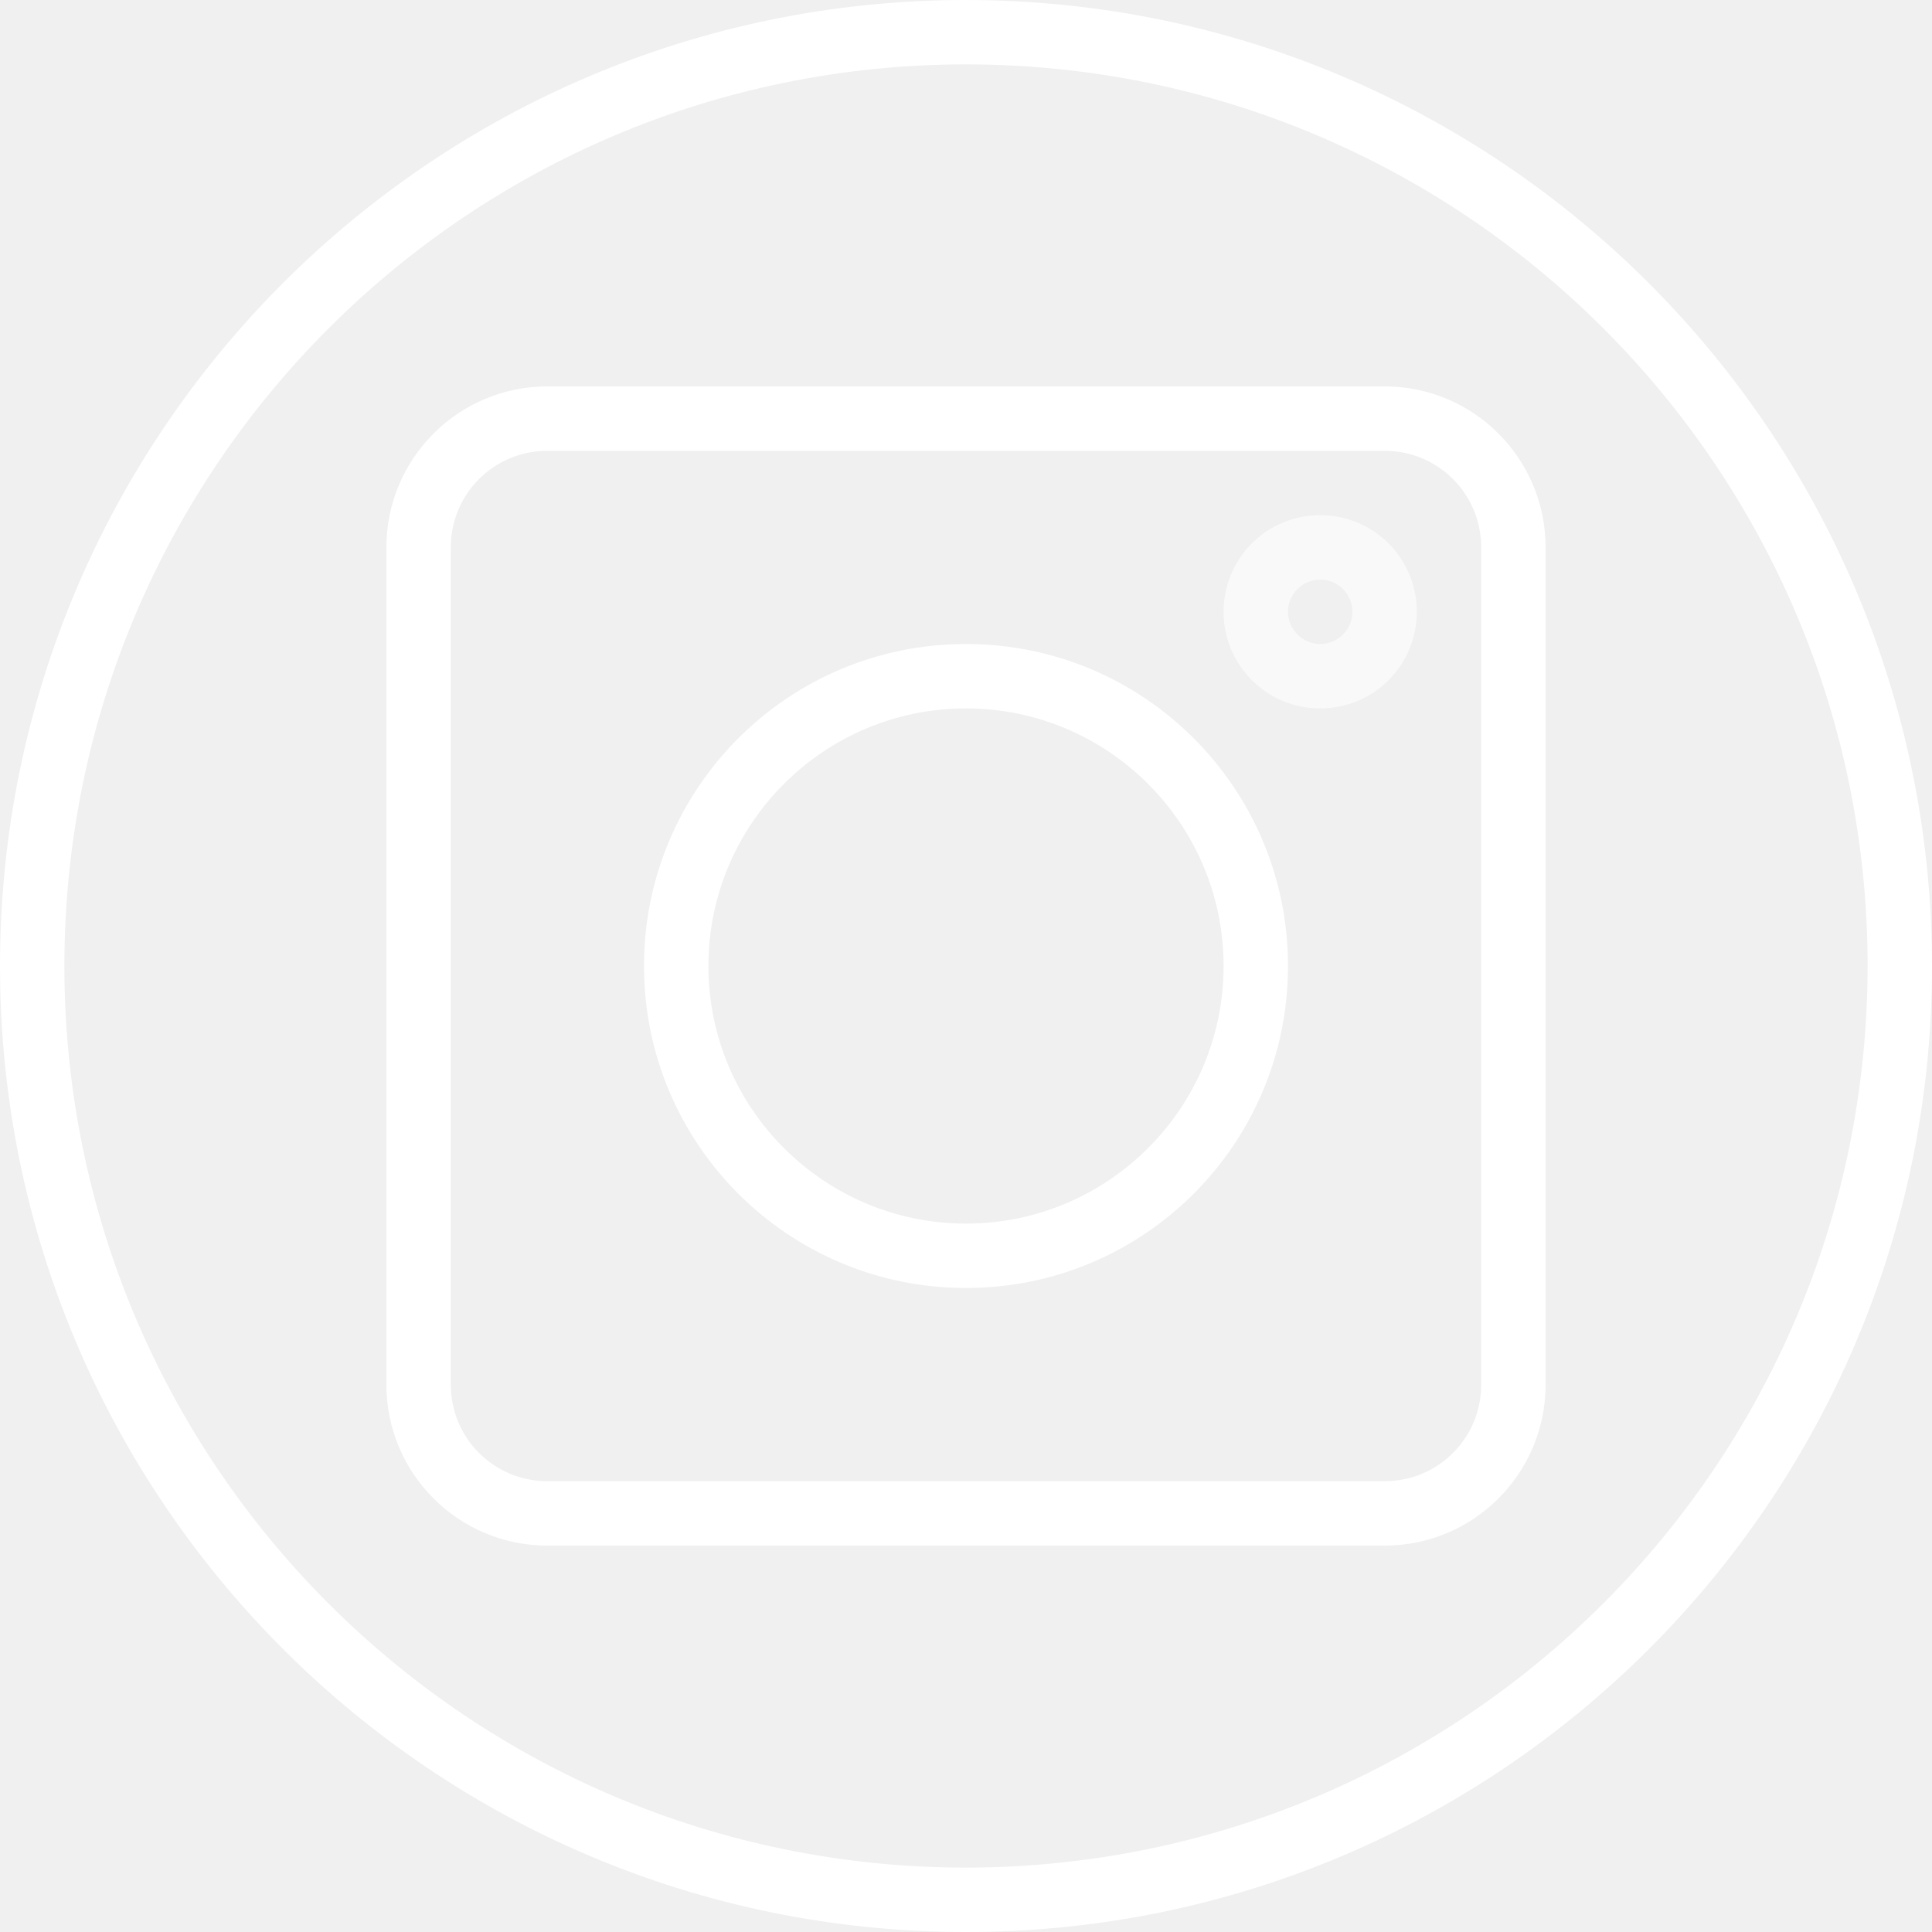
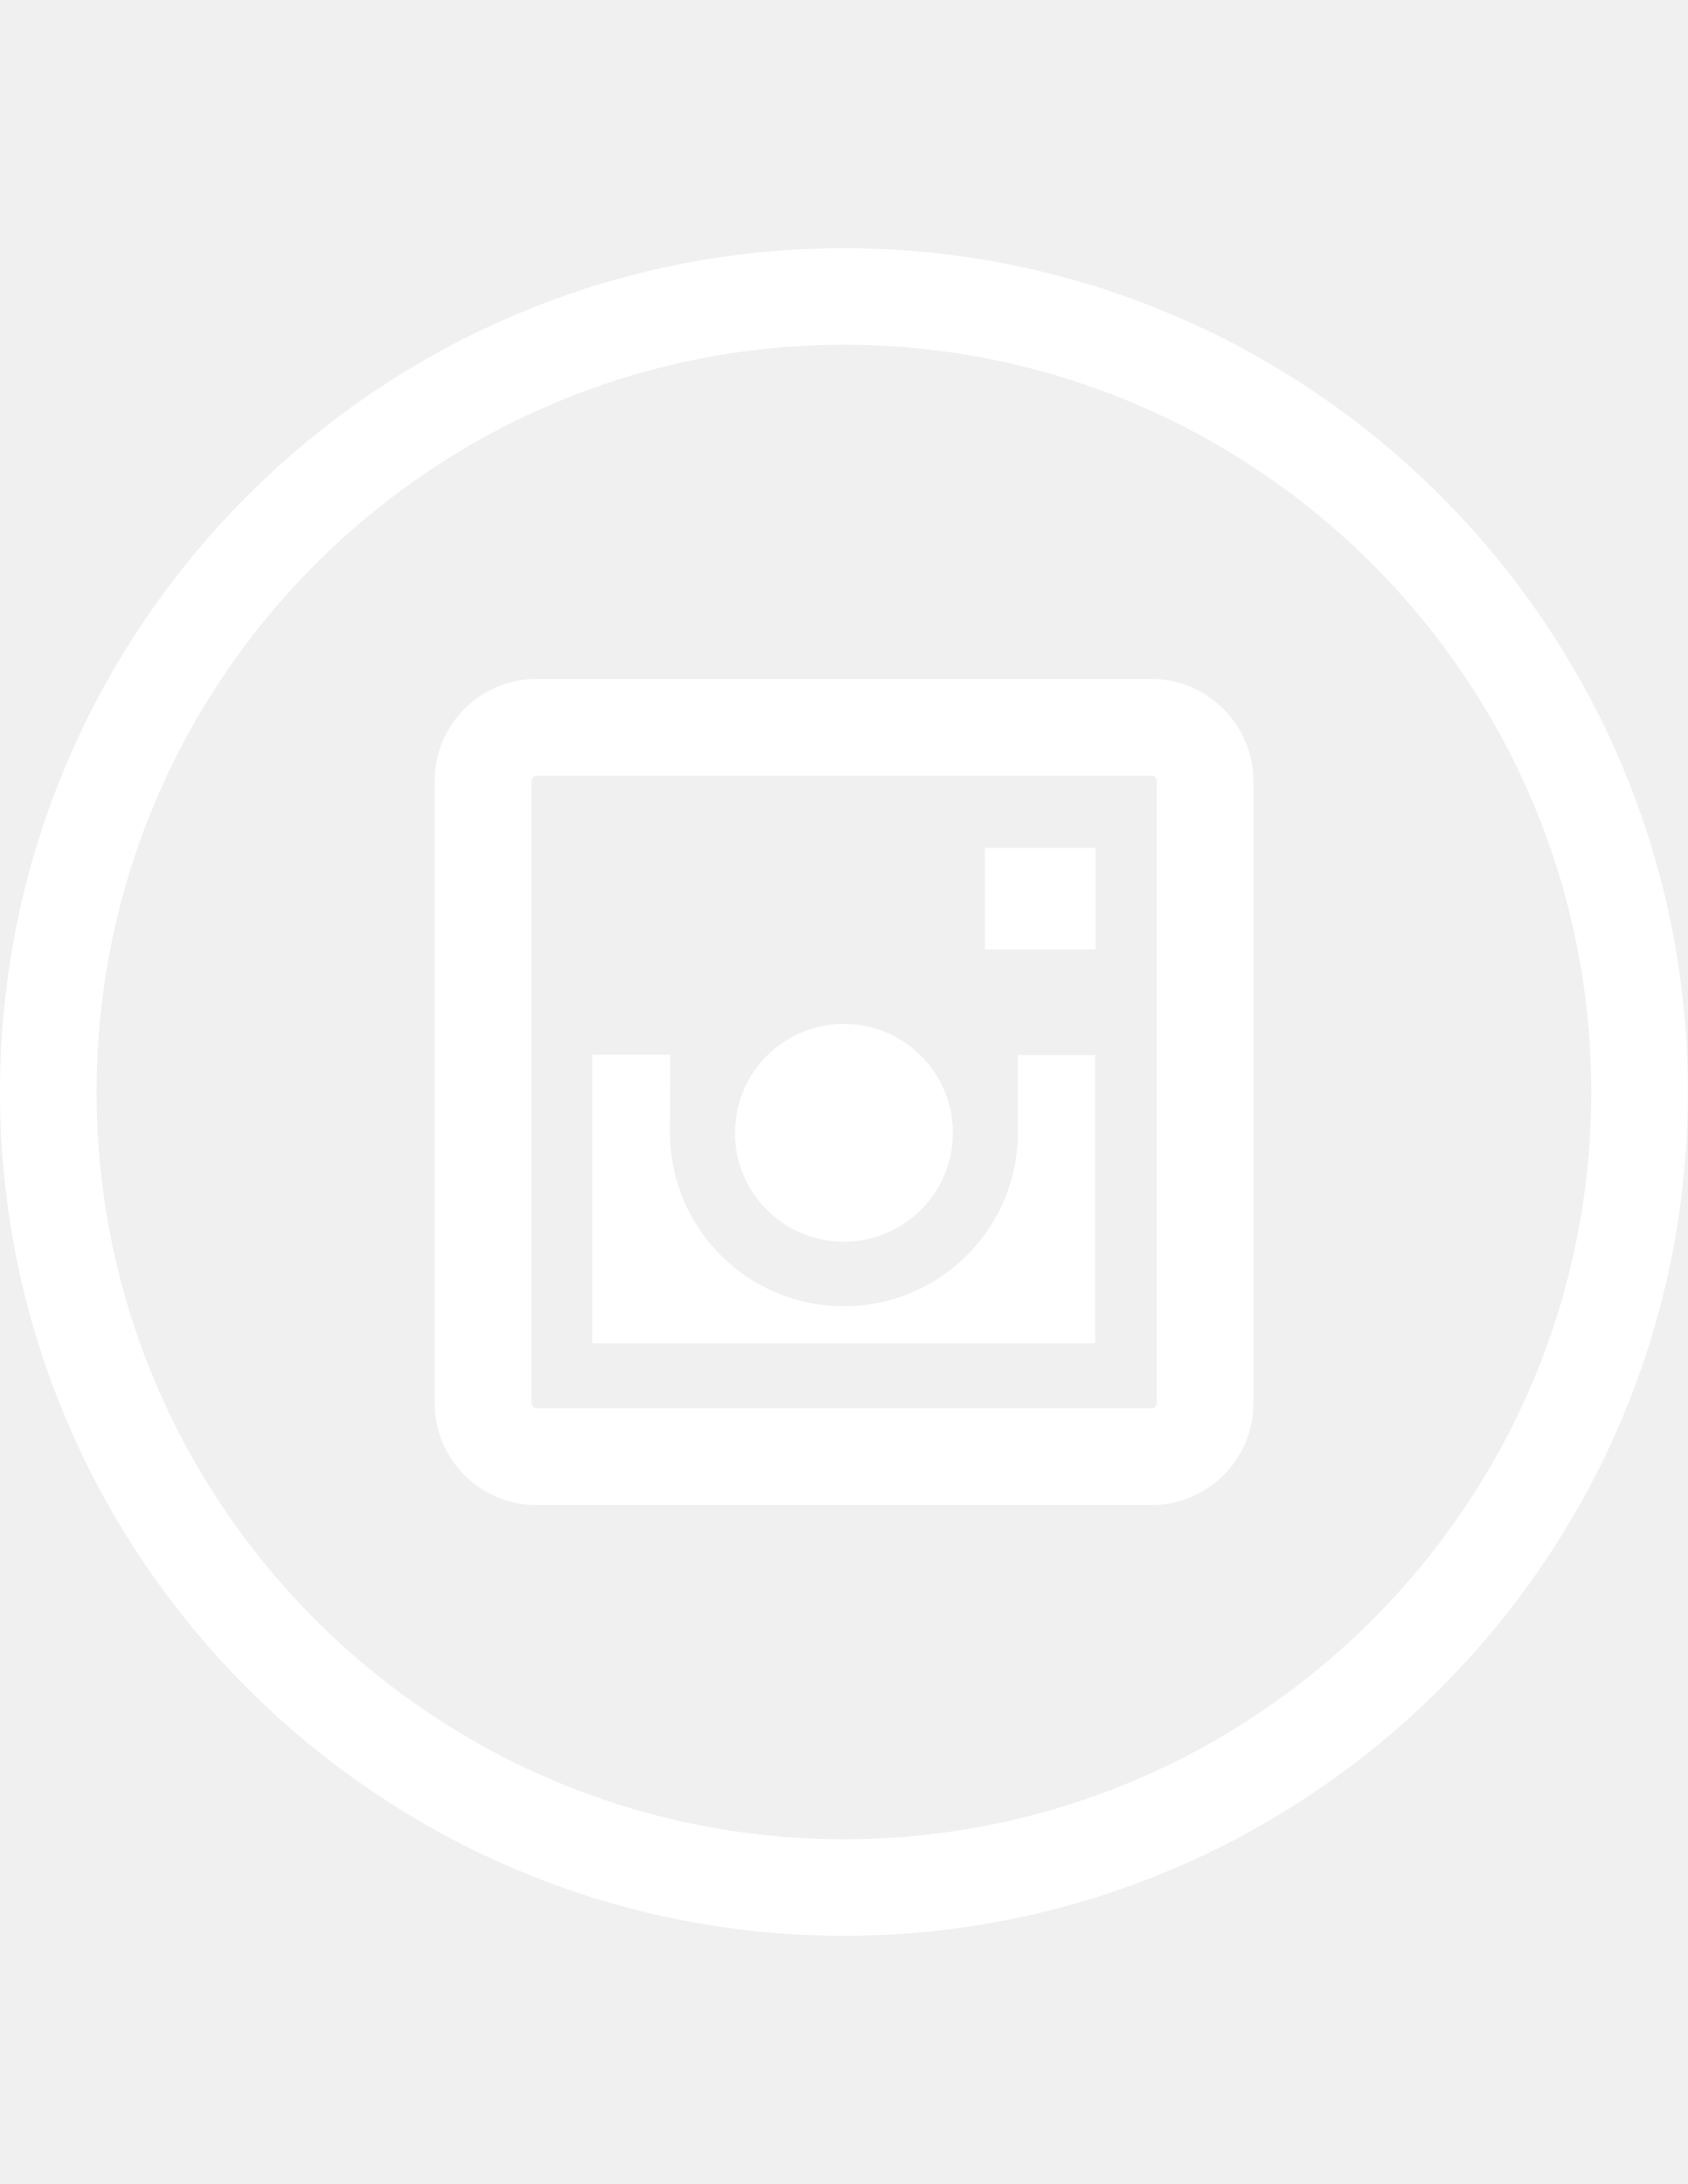
- <svg xmlns="http://www.w3.org/2000/svg" version="1.1" id="Layer_1" x="0px" y="0px" viewBox="-65 157 480 480" enable-background="new -65 157 480 480" xml:space="preserve">
-   <path fill="#FFFFFF" d="M175,157C42.5,157-65,264.5-65,397S42.5,637,175,637s240-107.5,240-240C414.9,264.5,307.5,157.1,175,157z   M175,621C51.3,621-49,520.7-49,397S51.3,173,175,173s224,100.3,224,224C398.9,520.7,298.7,620.9,175,621z" />
-   <path fill="#FFFFFF" d="M279,253H71c-22.1,0-40,17.9-40,40v208c0,22.1,17.9,40,40,40h208c22.1,0,40-17.9,40-40V293  C319,270.9,301.1,253,279,253z M303,501c0,13.3-10.7,24-24,24H71c-13.3,0-24-10.7-24-24V293c0-13.3,10.7-24,24-24h208  c13.3,0,24,10.7,24,24V501z" />
-   <path fill="#FFFFFF" d="M175,317c-44.2,0-80,35.8-80,80s35.8,80,80,80s80-35.8,80-80C255,352.8,219.2,317,175,317z M175,461  c-35.3,0-64-28.7-64-64s28.7-64,64-64s64,28.7,64,64C239,432.3,210.3,461,175,461z" />
-   <path fill="#F9F9F9" d="M263,285c-13.3,0-24,10.7-24,24s10.7,24,24,24s24-10.7,24-24S276.3,285,263,285z M263,317c-4.4,0-8-3.6-8-8  s3.6-8,8-8s8,3.6,8,8S267.4,317,263,317z" />
+ <svg xmlns="http://www.w3.org/2000/svg" version="1.1" id="Capa_1" x="0px" y="0px" viewBox="0 0 612 792" enable-background="new 0 0 612 792" xml:space="preserve">
+   <g>
+     <path fill="#FFFFFF" d="M306,90C137.3,90,0,227.3,0,396s137.3,306,306,306s306-137.3,306-306S474.7,90,306,90z M306,667   C156.6,667,35,545.4,35,396s121.6-271,271-271s271,121.6,271,271S455.4,667,306,667z" />
+     <path fill="#FFFFFF" d="M417.4,246.2H194.6c-20.4,0-37,16.6-37,37v225.6c0,20.4,16.6,37,37,37h222.9c20.4,0,37-16.6,37-37V283.2   C454.4,262.8,437.8,246.2,417.4,246.2z M419.4,508.8c0,1.1-0.9,1.9-1.9,1.9H194.6c-1.1,0-1.9-0.9-1.9-1.9V283.2   c0-1.1,0.9-1.9,1.9-1.9h222.9c1.1,0,1.9,0.9,1.9,1.9V508.8z" />
+     <rect x="357.1" y="307.5" fill="#FFFFFF" width="40.1" height="36.8" />
+     <circle fill="#FFFFFF" cx="306" cy="410.8" r="39.5" />
+     <path fill="#FFFFFF" d="M369.1,410.6c0,34.8-28.2,63.1-63.1,63.1s-63.1-28.2-63.1-63.1l0.1-28.1h-28.2v104.6h182.3V382.6h-28   L369.1,410.6z" />
+   </g>
</svg>
